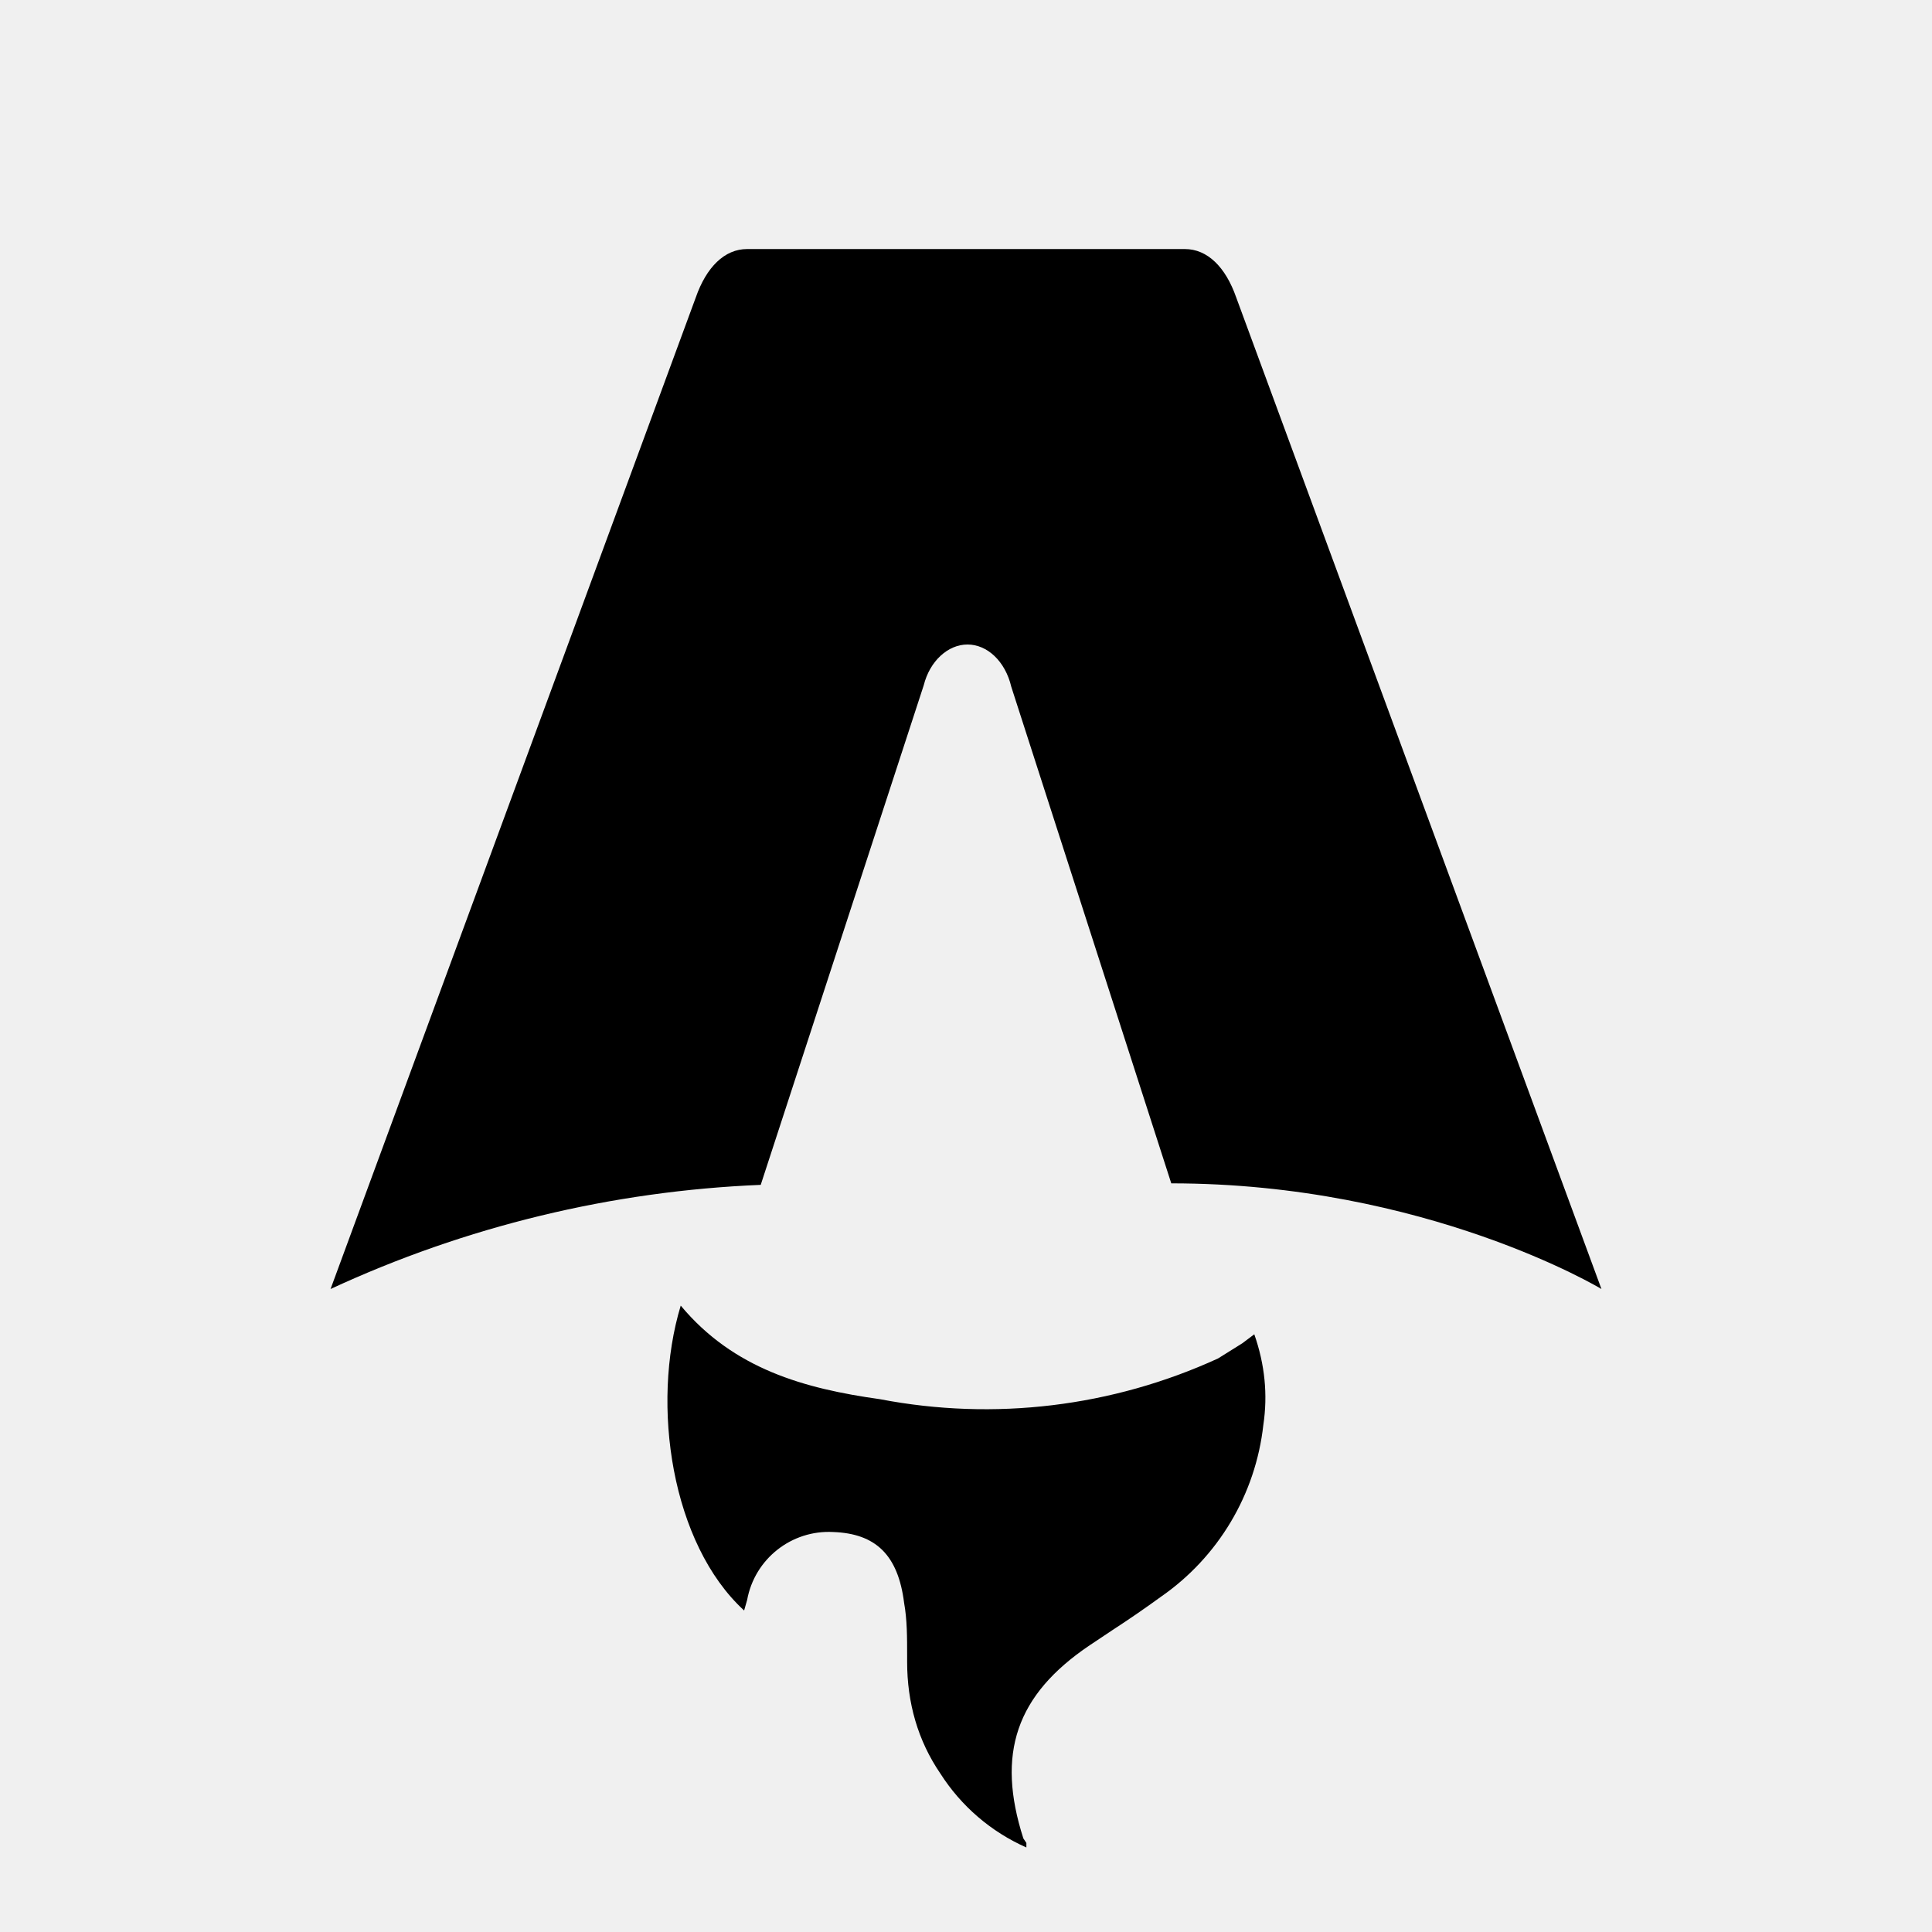
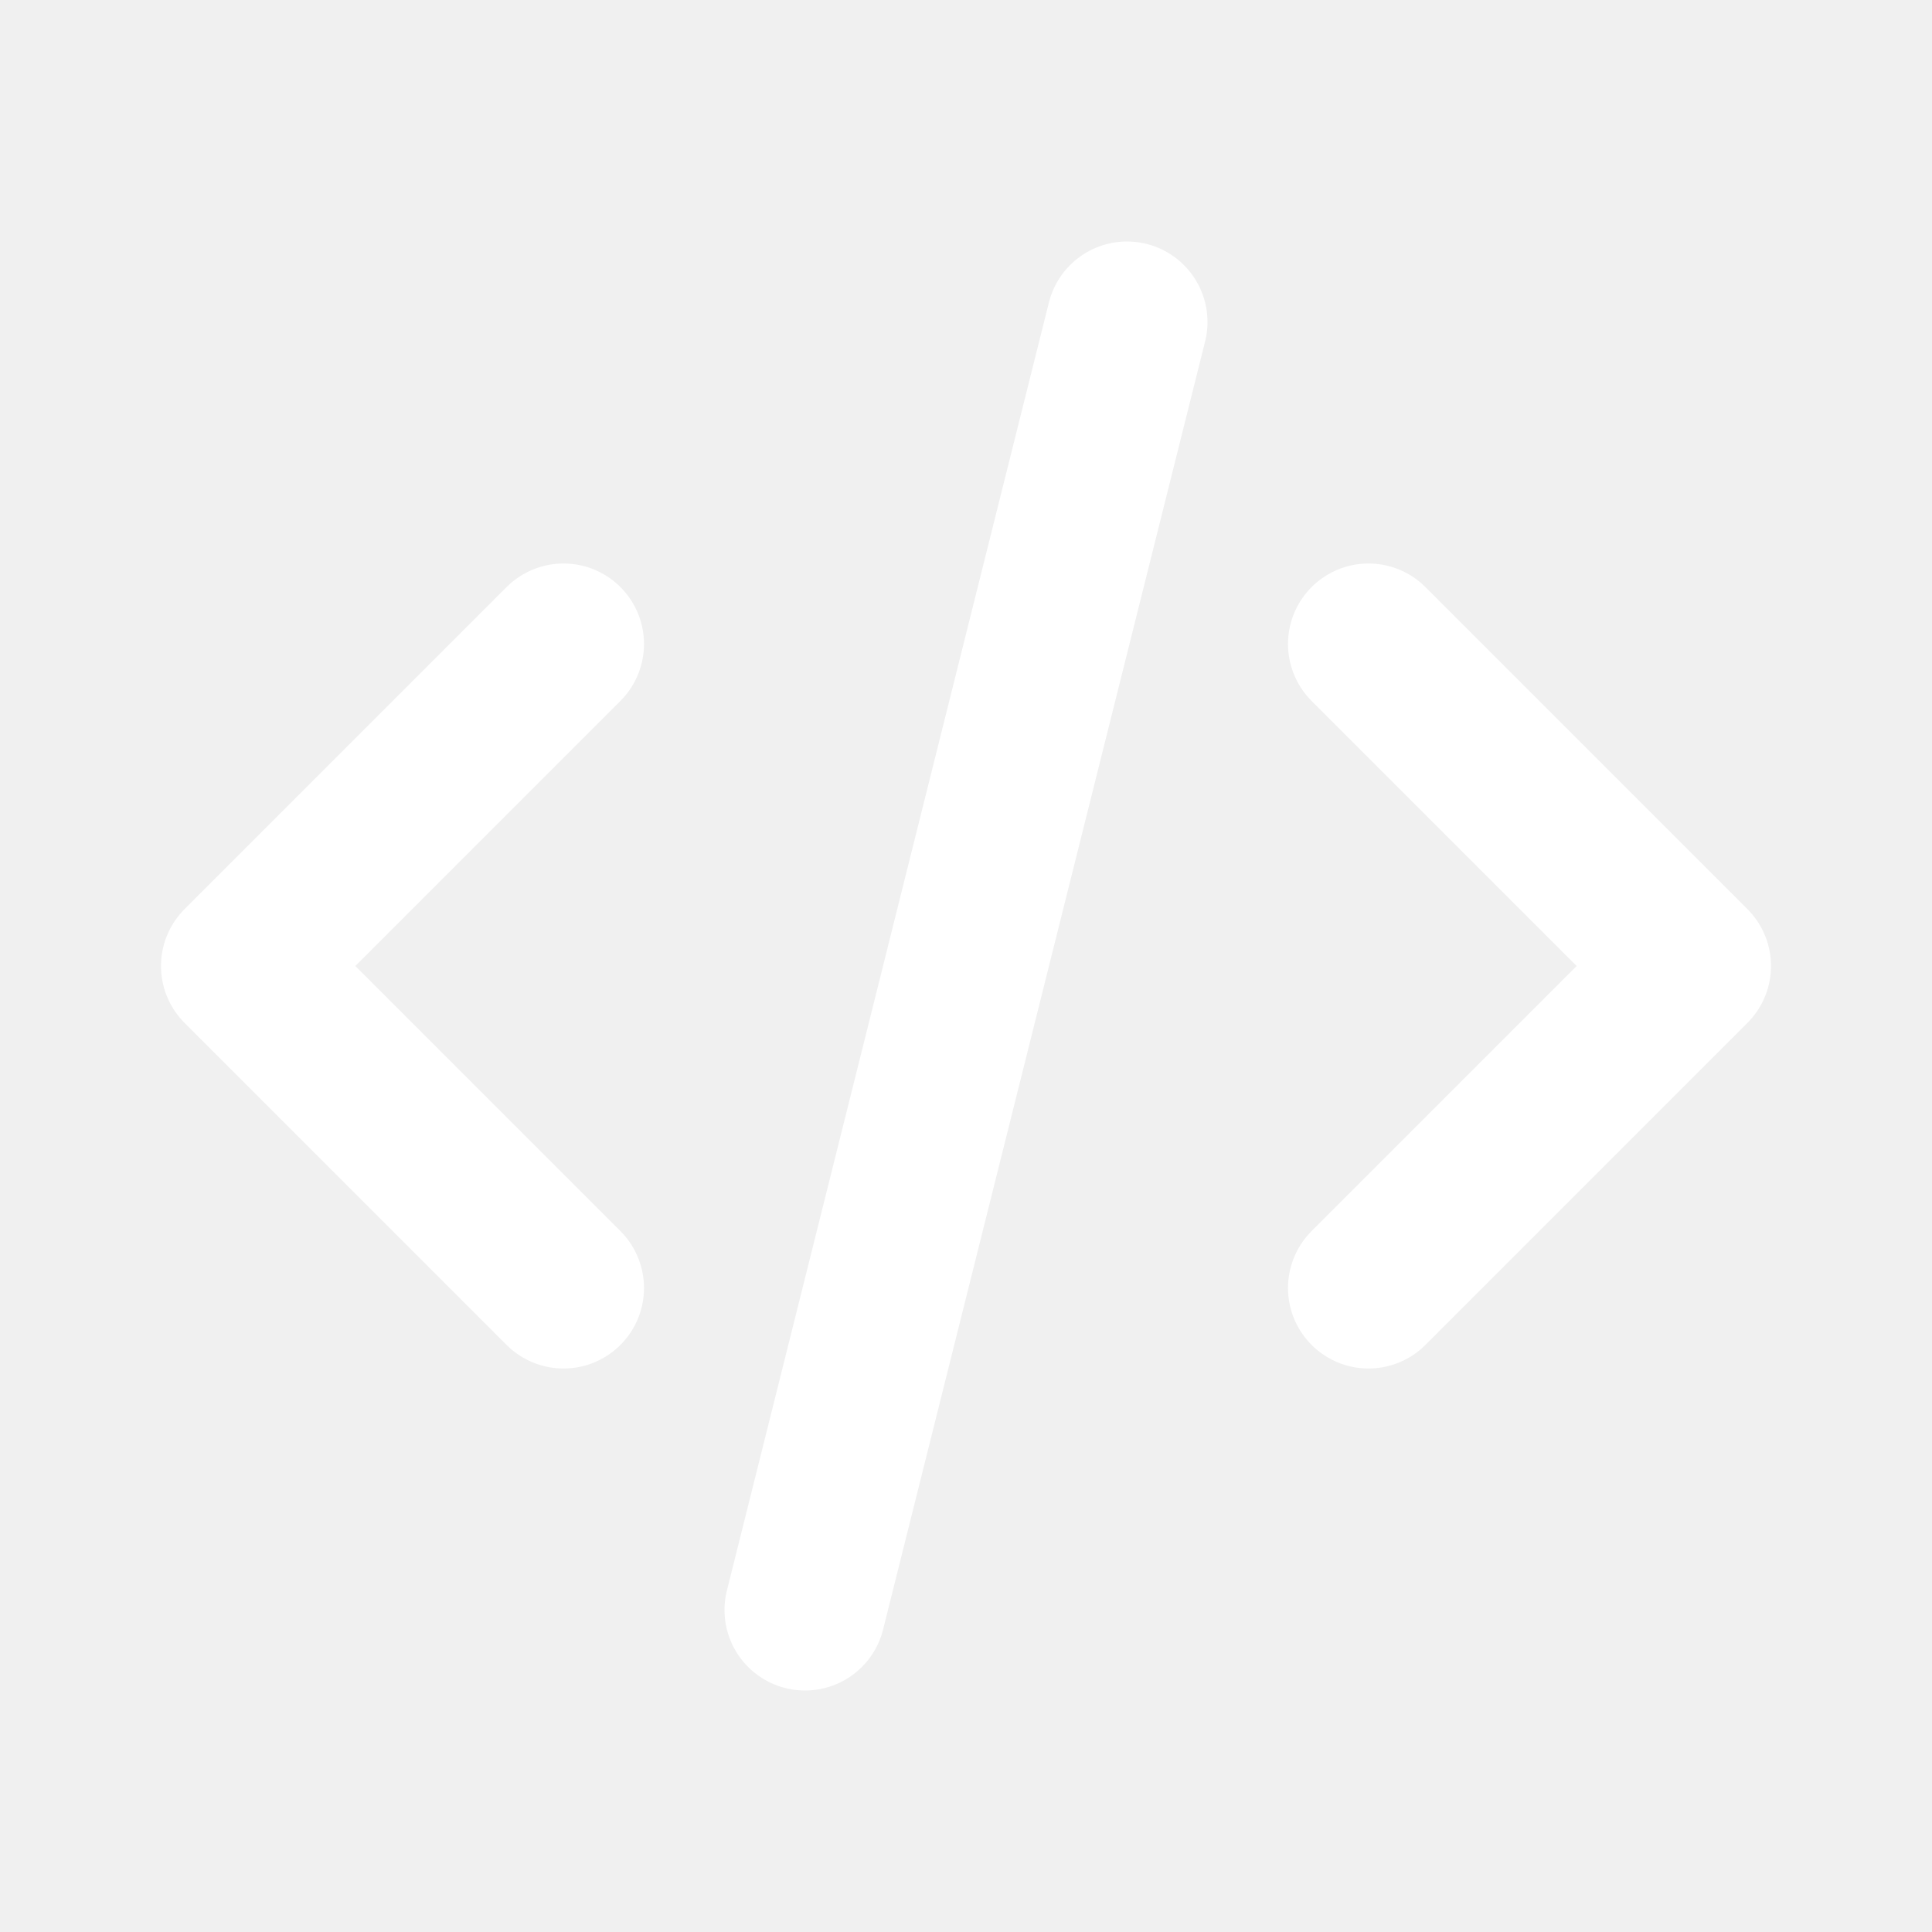
- <svg xmlns="http://www.w3.org/2000/svg" fill="none" viewBox="0 0 128 128">
-   <path d="M50.4 78.5a75.1 75.1 0 0 0-28.5 6.9l24.2-65.7c.7-2 1.9-3.2 3.4-3.2h29c1.5 0 2.7 1.2 3.4 3.2l24.2 65.7s-11.6-7-28.5-7L67 45.5c-.4-1.7-1.6-2.8-2.9-2.8-1.3 0-2.5 1.1-2.9 2.7L50.4 78.5Zm-1.1 28.2Zm-4.2-20.2c-2 6.6-.6 15.8 4.2 20.2a17.5 17.5 0 0 1 .2-.7 5.5 5.5 0 0 1 5.7-4.5c2.8.1 4.3 1.5 4.7 4.7.2 1.1.2 2.3.2 3.5v.4c0 2.7.7 5.2 2.2 7.4a13 13 0 0 0 5.7 4.9v-.3l-.2-.3c-1.8-5.6-.5-9.5 4.4-12.8l1.5-1a73 73 0 0 0 3.2-2.2 16 16 0 0 0 6.8-11.4c.3-2 .1-4-.6-6l-.8.6-1.6 1a37 37 0 0 1-22.4 2.7c-5-.7-9.7-2-13.2-6.2Z" />
-   <style>
-         path { fill: #000; }
-         @media (prefers-color-scheme: dark) {
-             path { fill: #FFF; }
-         }
-     </style>
+ <svg xmlns="http://www.w3.org/2000/svg" width="24" height="24" viewBox="0 0 24 24" fill="none" stroke="#ffffff" stroke-width="2" stroke-linecap="round" stroke-linejoin="round" class="icon icon-tabler icons-tabler-outline icon-tabler-code">
+   <path stroke="none" d="M0 0h24v24H0z" fill="none" />
+   <path d="M7 8l-4 4l4 4" />
+   <path d="M17 8l4 4l-4 4" />
+   <path d="M14 4l-4 16" />
</svg>
